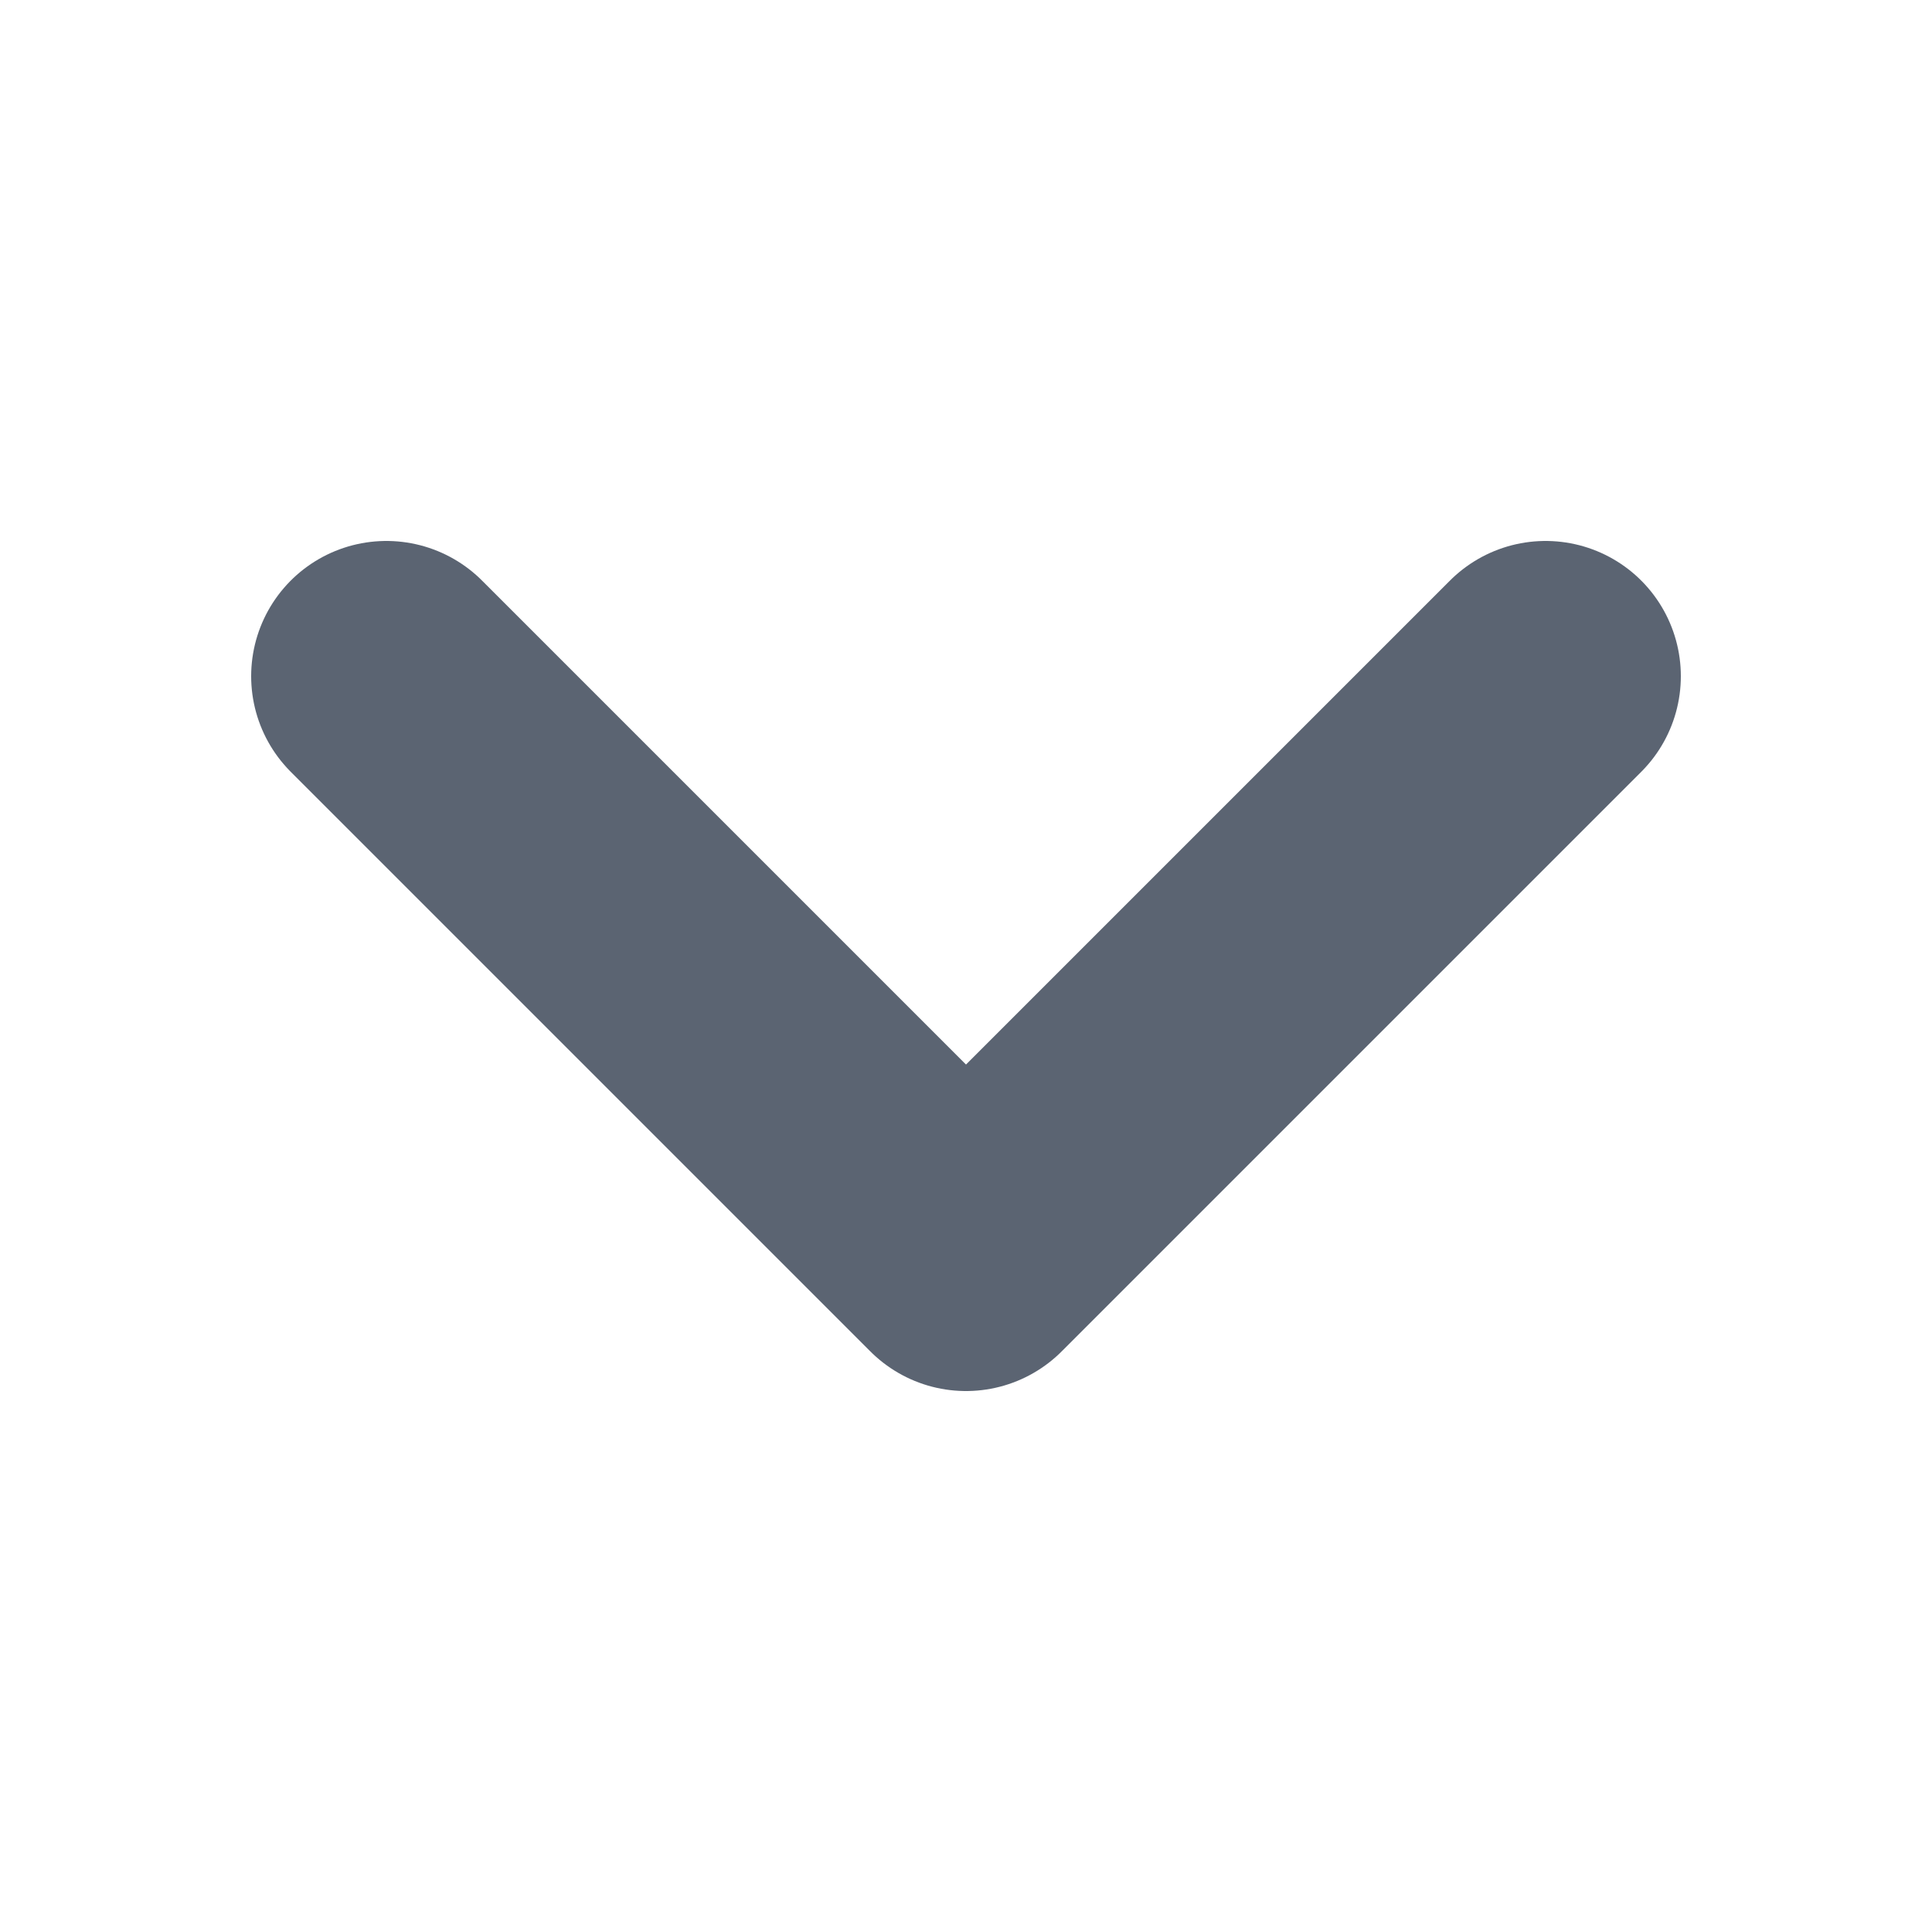
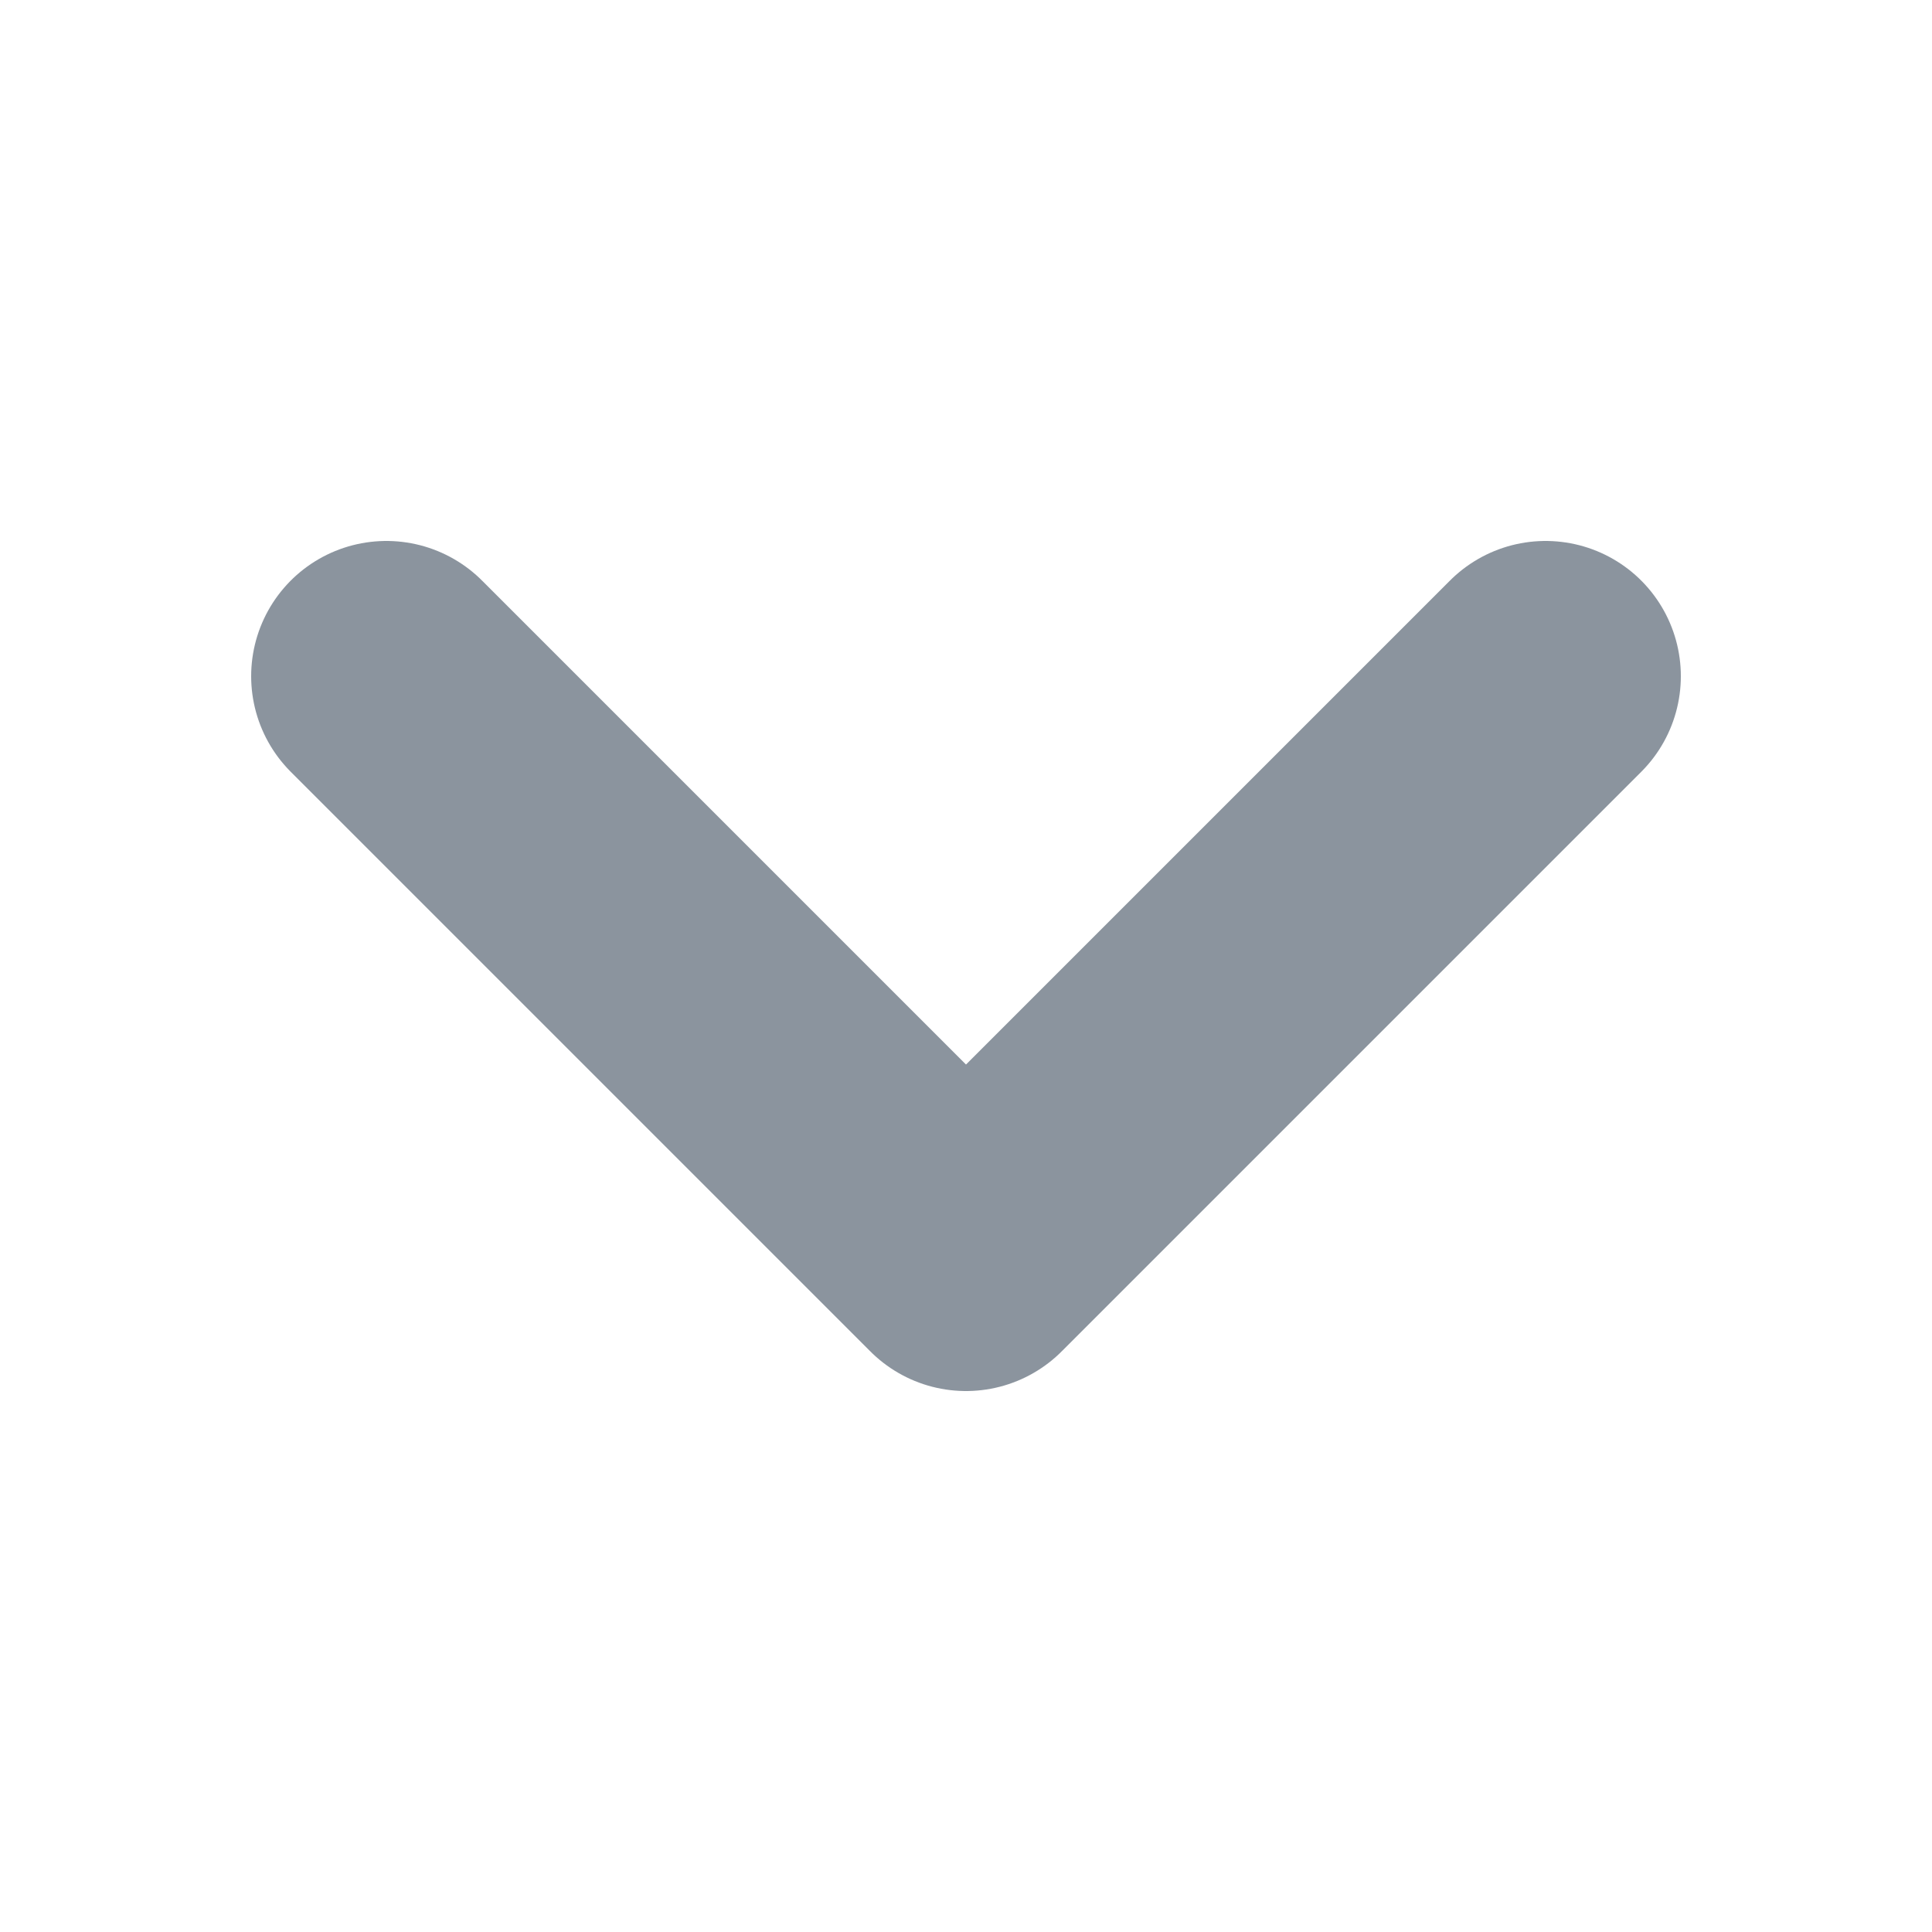
<svg xmlns="http://www.w3.org/2000/svg" viewBox="0 0 10 10" width="10" height="10">
-   <path d="M2 3.5 L5 6.5 L8 3.5" fill="none" stroke="#5b6472" stroke-width="1.4" stroke-linecap="round" stroke-linejoin="round" />
+   <path d="M2 3.5 L5 6.5 L8 3.5" fill="none" stroke="#8b949e" stroke-width="1.4" stroke-linecap="round" stroke-linejoin="round" />
</svg>
